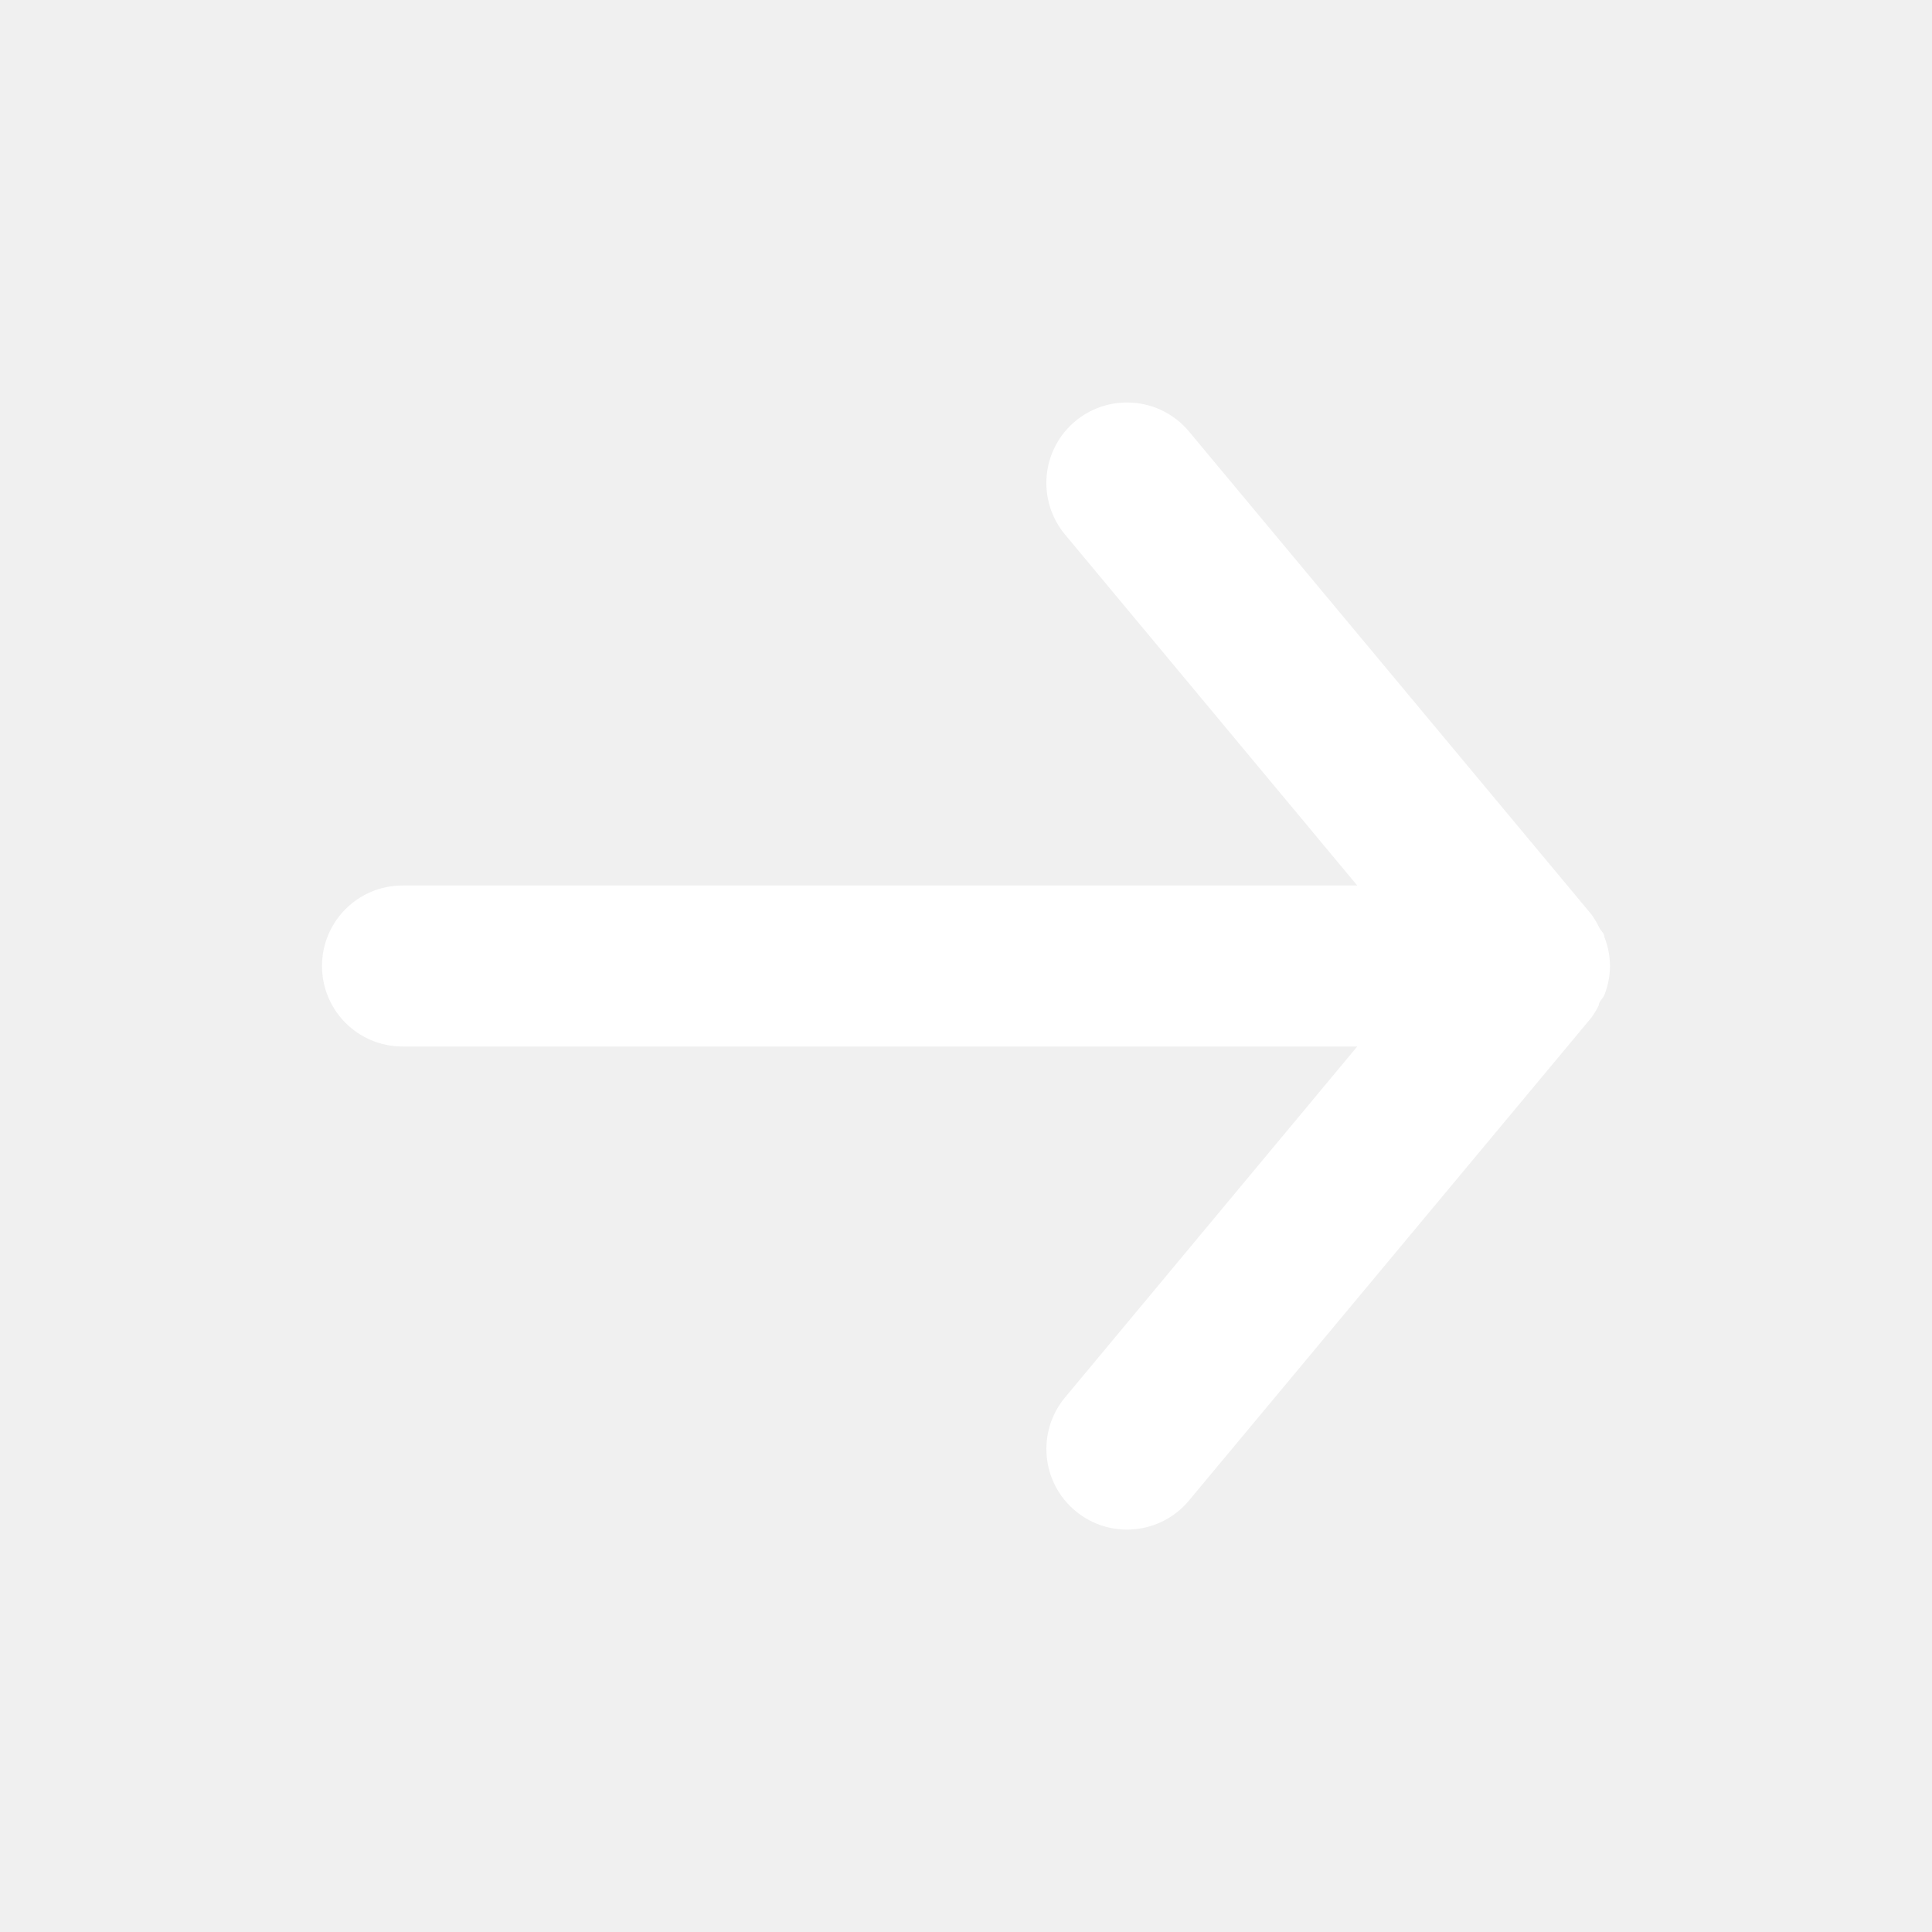
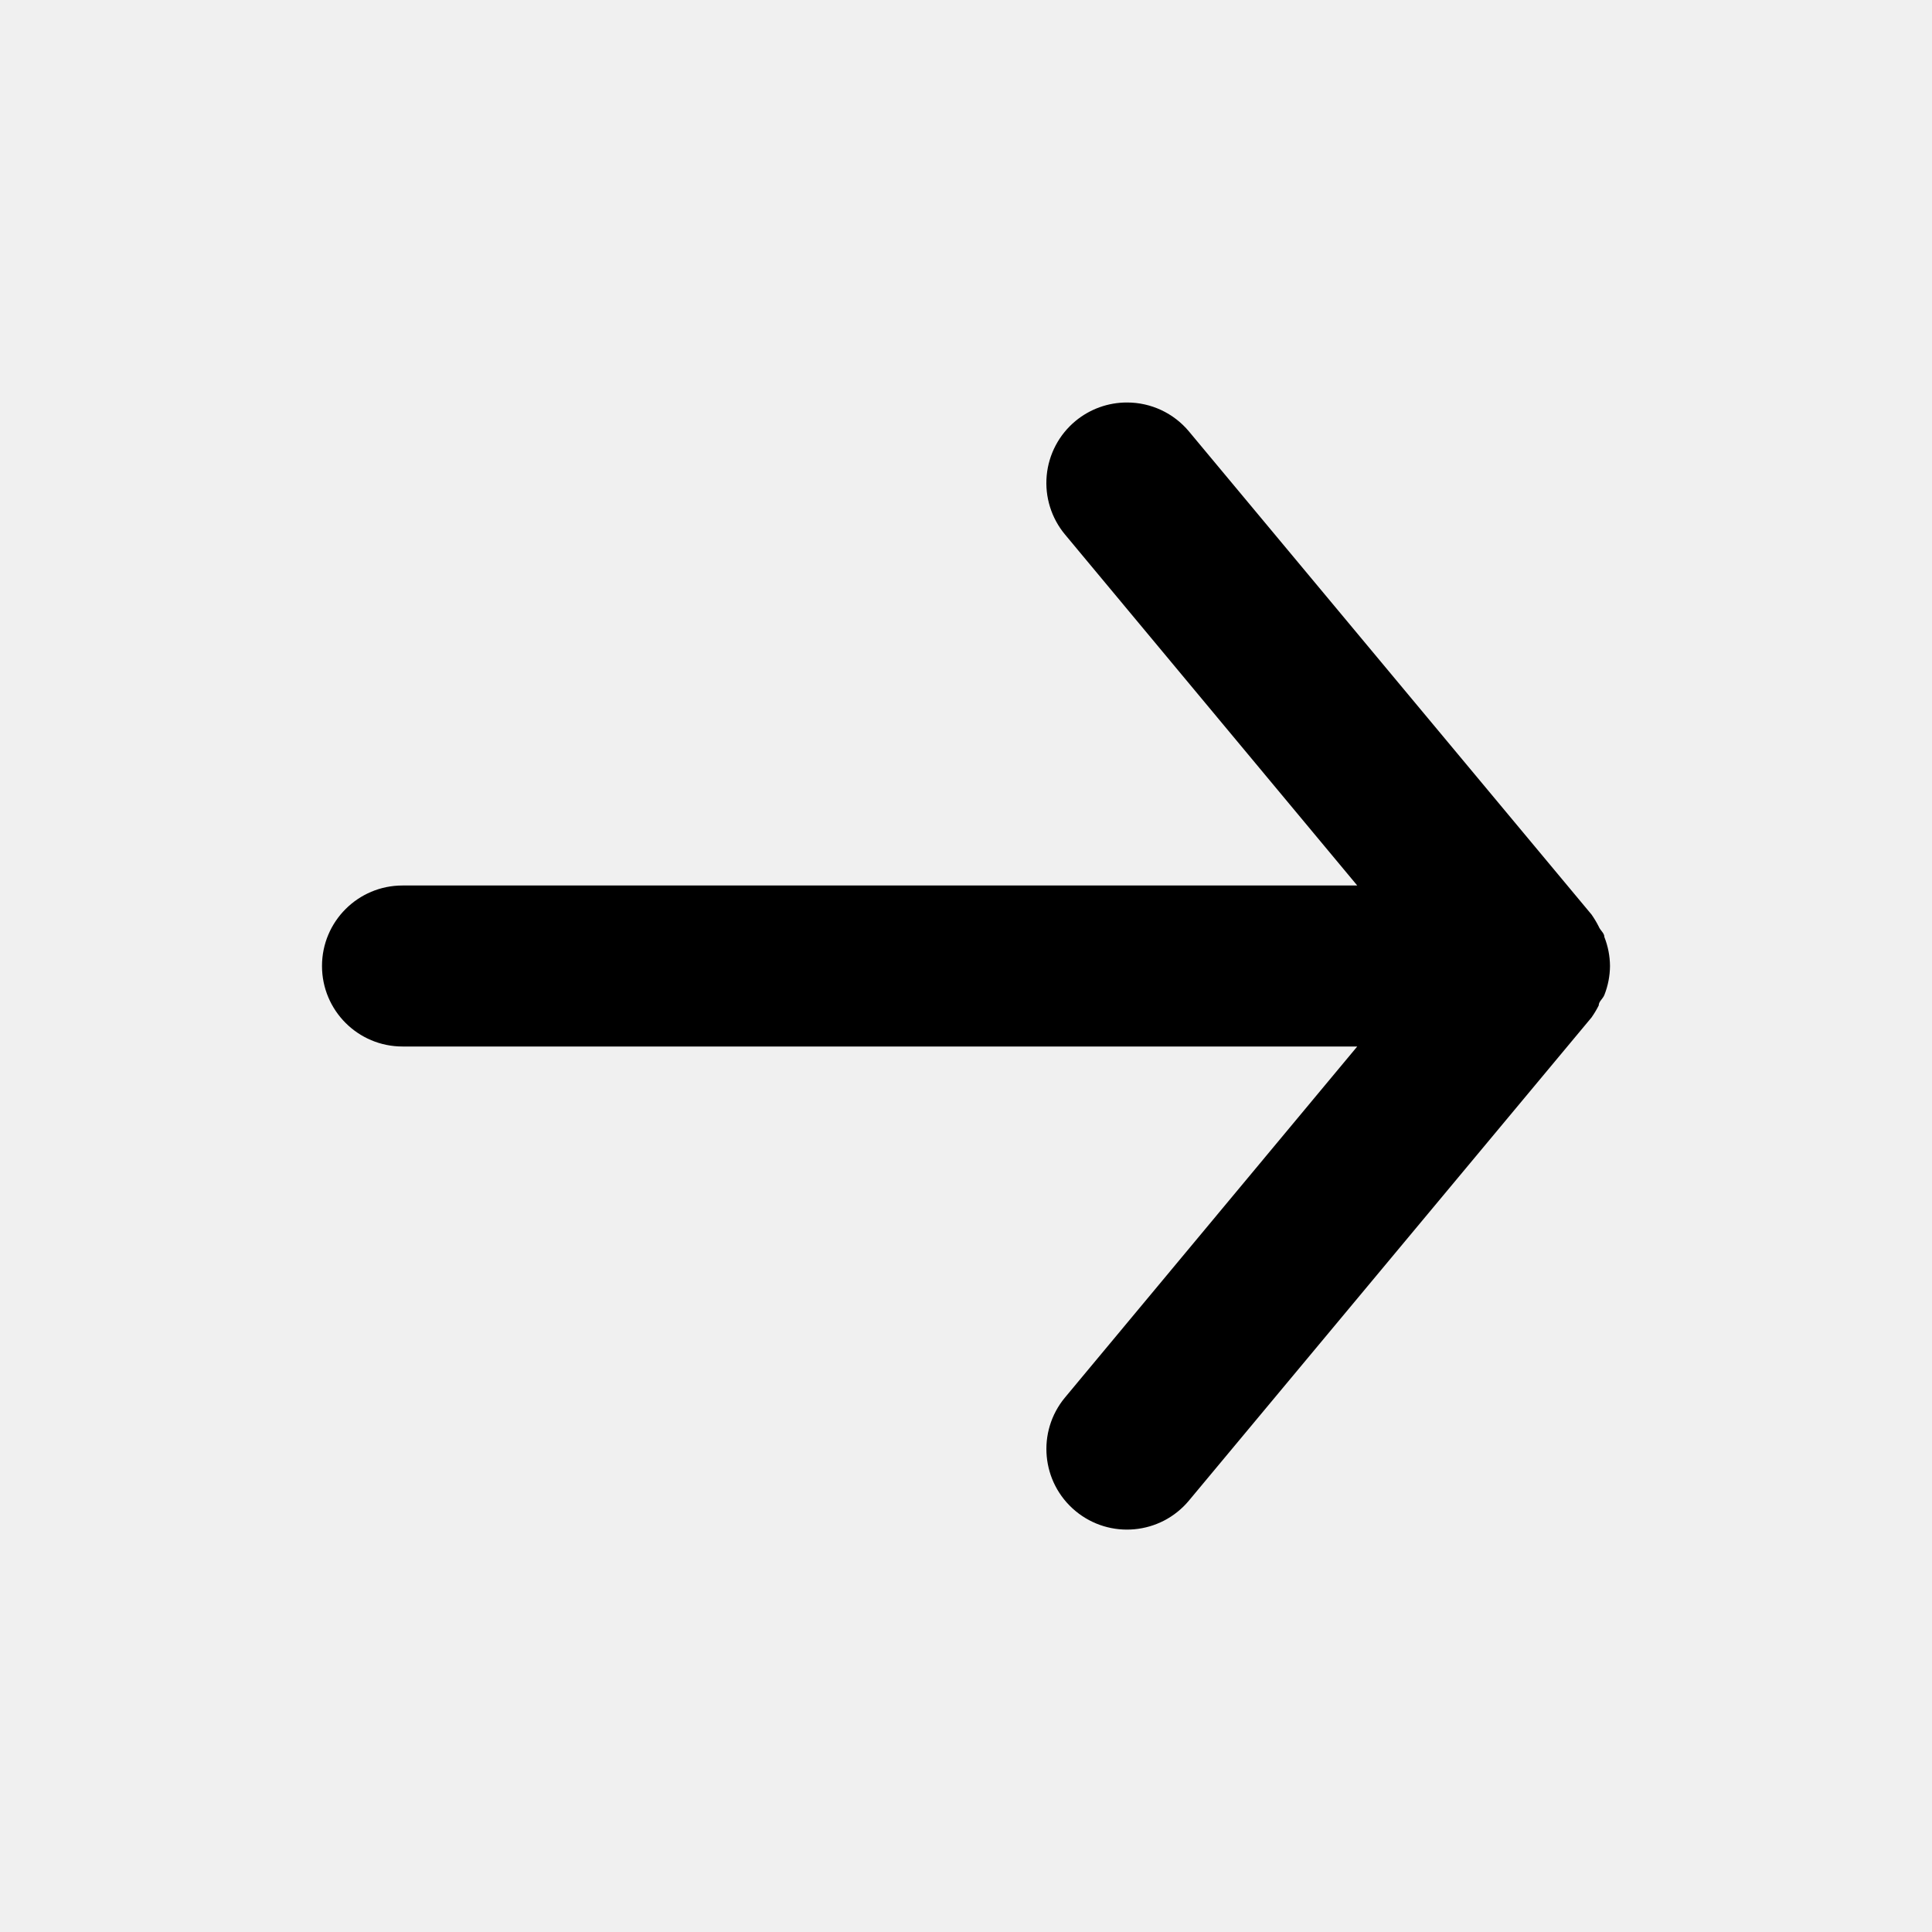
<svg xmlns="http://www.w3.org/2000/svg" viewBox="0 0 24 24">
  <g data-name="Layer 2">
-     <g data-name="arrow-forward" fill="#fff">
+     <g data-name="arrow-forward" fill="#000000">
      <rect width="24" height="24" transform="rotate(-90 12 12)" opacity="0" />
      <path d="M5 13h11.86l-3.63 4.36a1 1 0 0 0 1.54 1.28l5-6a1.19 1.19 0 0 0 .09-.15c0-.05.05-.08.07-.13A1 1 0 0 0 20 12a1 1 0 0 0-.07-.36c0-.05-.05-.08-.07-.13a1.19 1.19 0 0 0-.09-.15l-5-6A1 1 0 0 0 14 5a1 1 0 0 0-.64.23 1 1 0 0 0-.13 1.41L16.86 11H5a1 1 0 0 0 0 2z" />
    </g>
  </g>
</svg>
